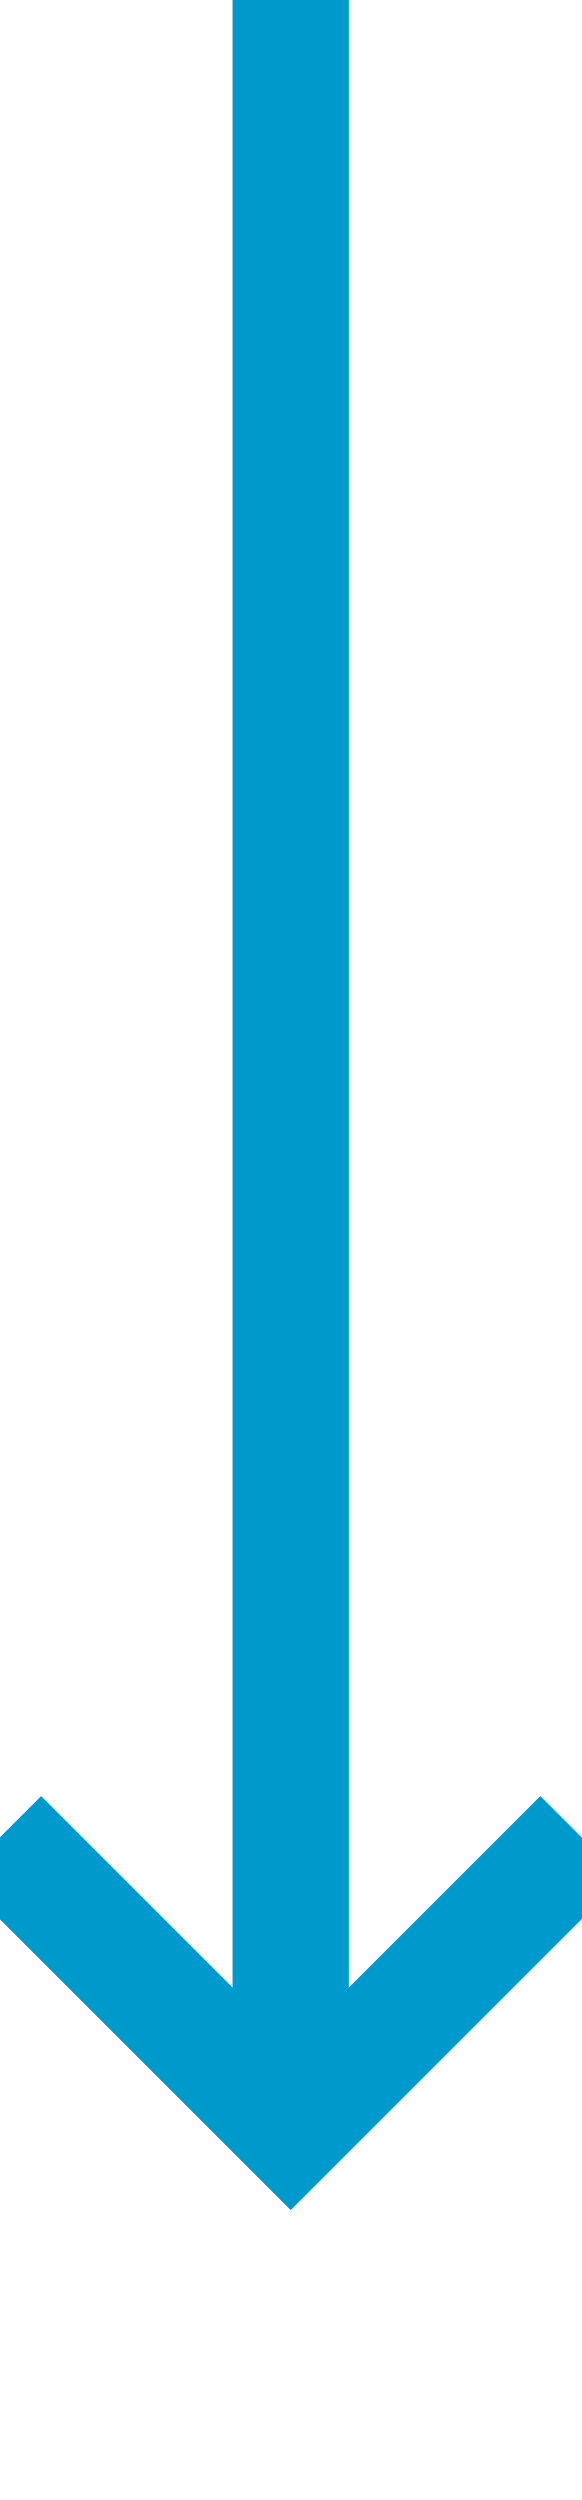
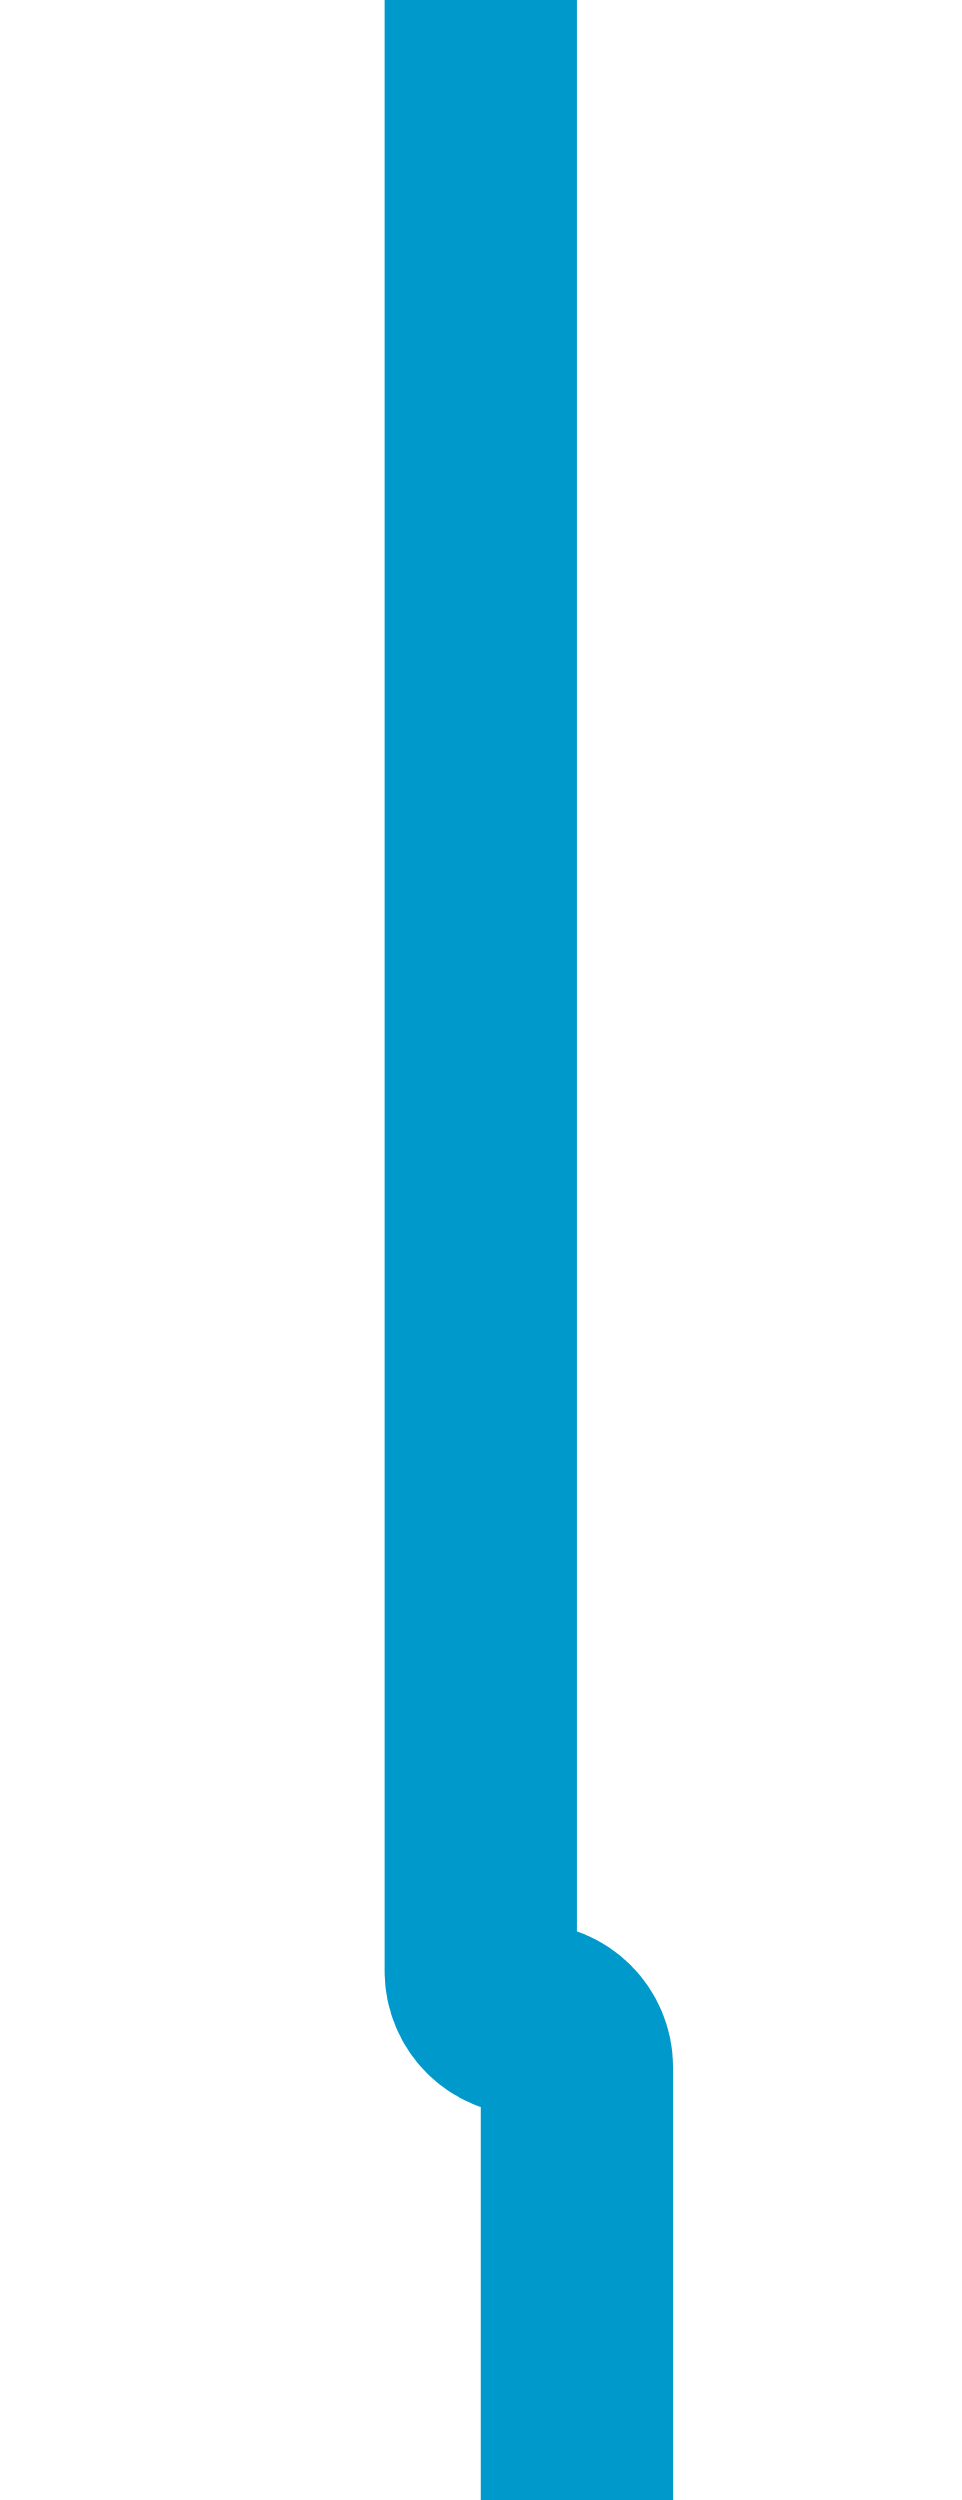
- <svg xmlns="http://www.w3.org/2000/svg" version="1.1" width="10px" height="43px" preserveAspectRatio="xMidYMin meet" viewBox="203 2291  8 43">
-   <path d="M 207 2291  L 207 2327  " stroke-width="2" stroke="#0099cc" fill="none" />
-   <path d="M 211.293 2321.893  L 207 2326.186  L 202.707 2321.893  L 201.293 2323.307  L 206.293 2328.307  L 207 2329.014  L 207.707 2328.307  L 212.707 2323.307  L 211.293 2321.893  Z " fill-rule="nonzero" fill="#0099cc" stroke="none" />
+ <svg xmlns="http://www.w3.org/2000/svg" version="1.1" width="10px" height="26px" preserveAspectRatio="xMidYMin meet" viewBox="200 1489  8 26">
+   <path d="M 204 1489  L 204 1509.5  A 0.5 0.5 0 0 0 204.5 1510 A 0.5 0.5 0 0 1 205 1510.5 L 205 1525  " stroke-width="2" stroke="#0099cc" fill="none" />
+   <path d="M 209.293 1519.893  L 205 1524.186  L 200.707 1519.893  L 199.293 1521.307  L 204.293 1526.307  L 205 1527.014  L 205.707 1526.307  L 210.707 1521.307  L 209.293 1519.893  Z " fill-rule="nonzero" fill="#0099cc" stroke="none" />
</svg>
